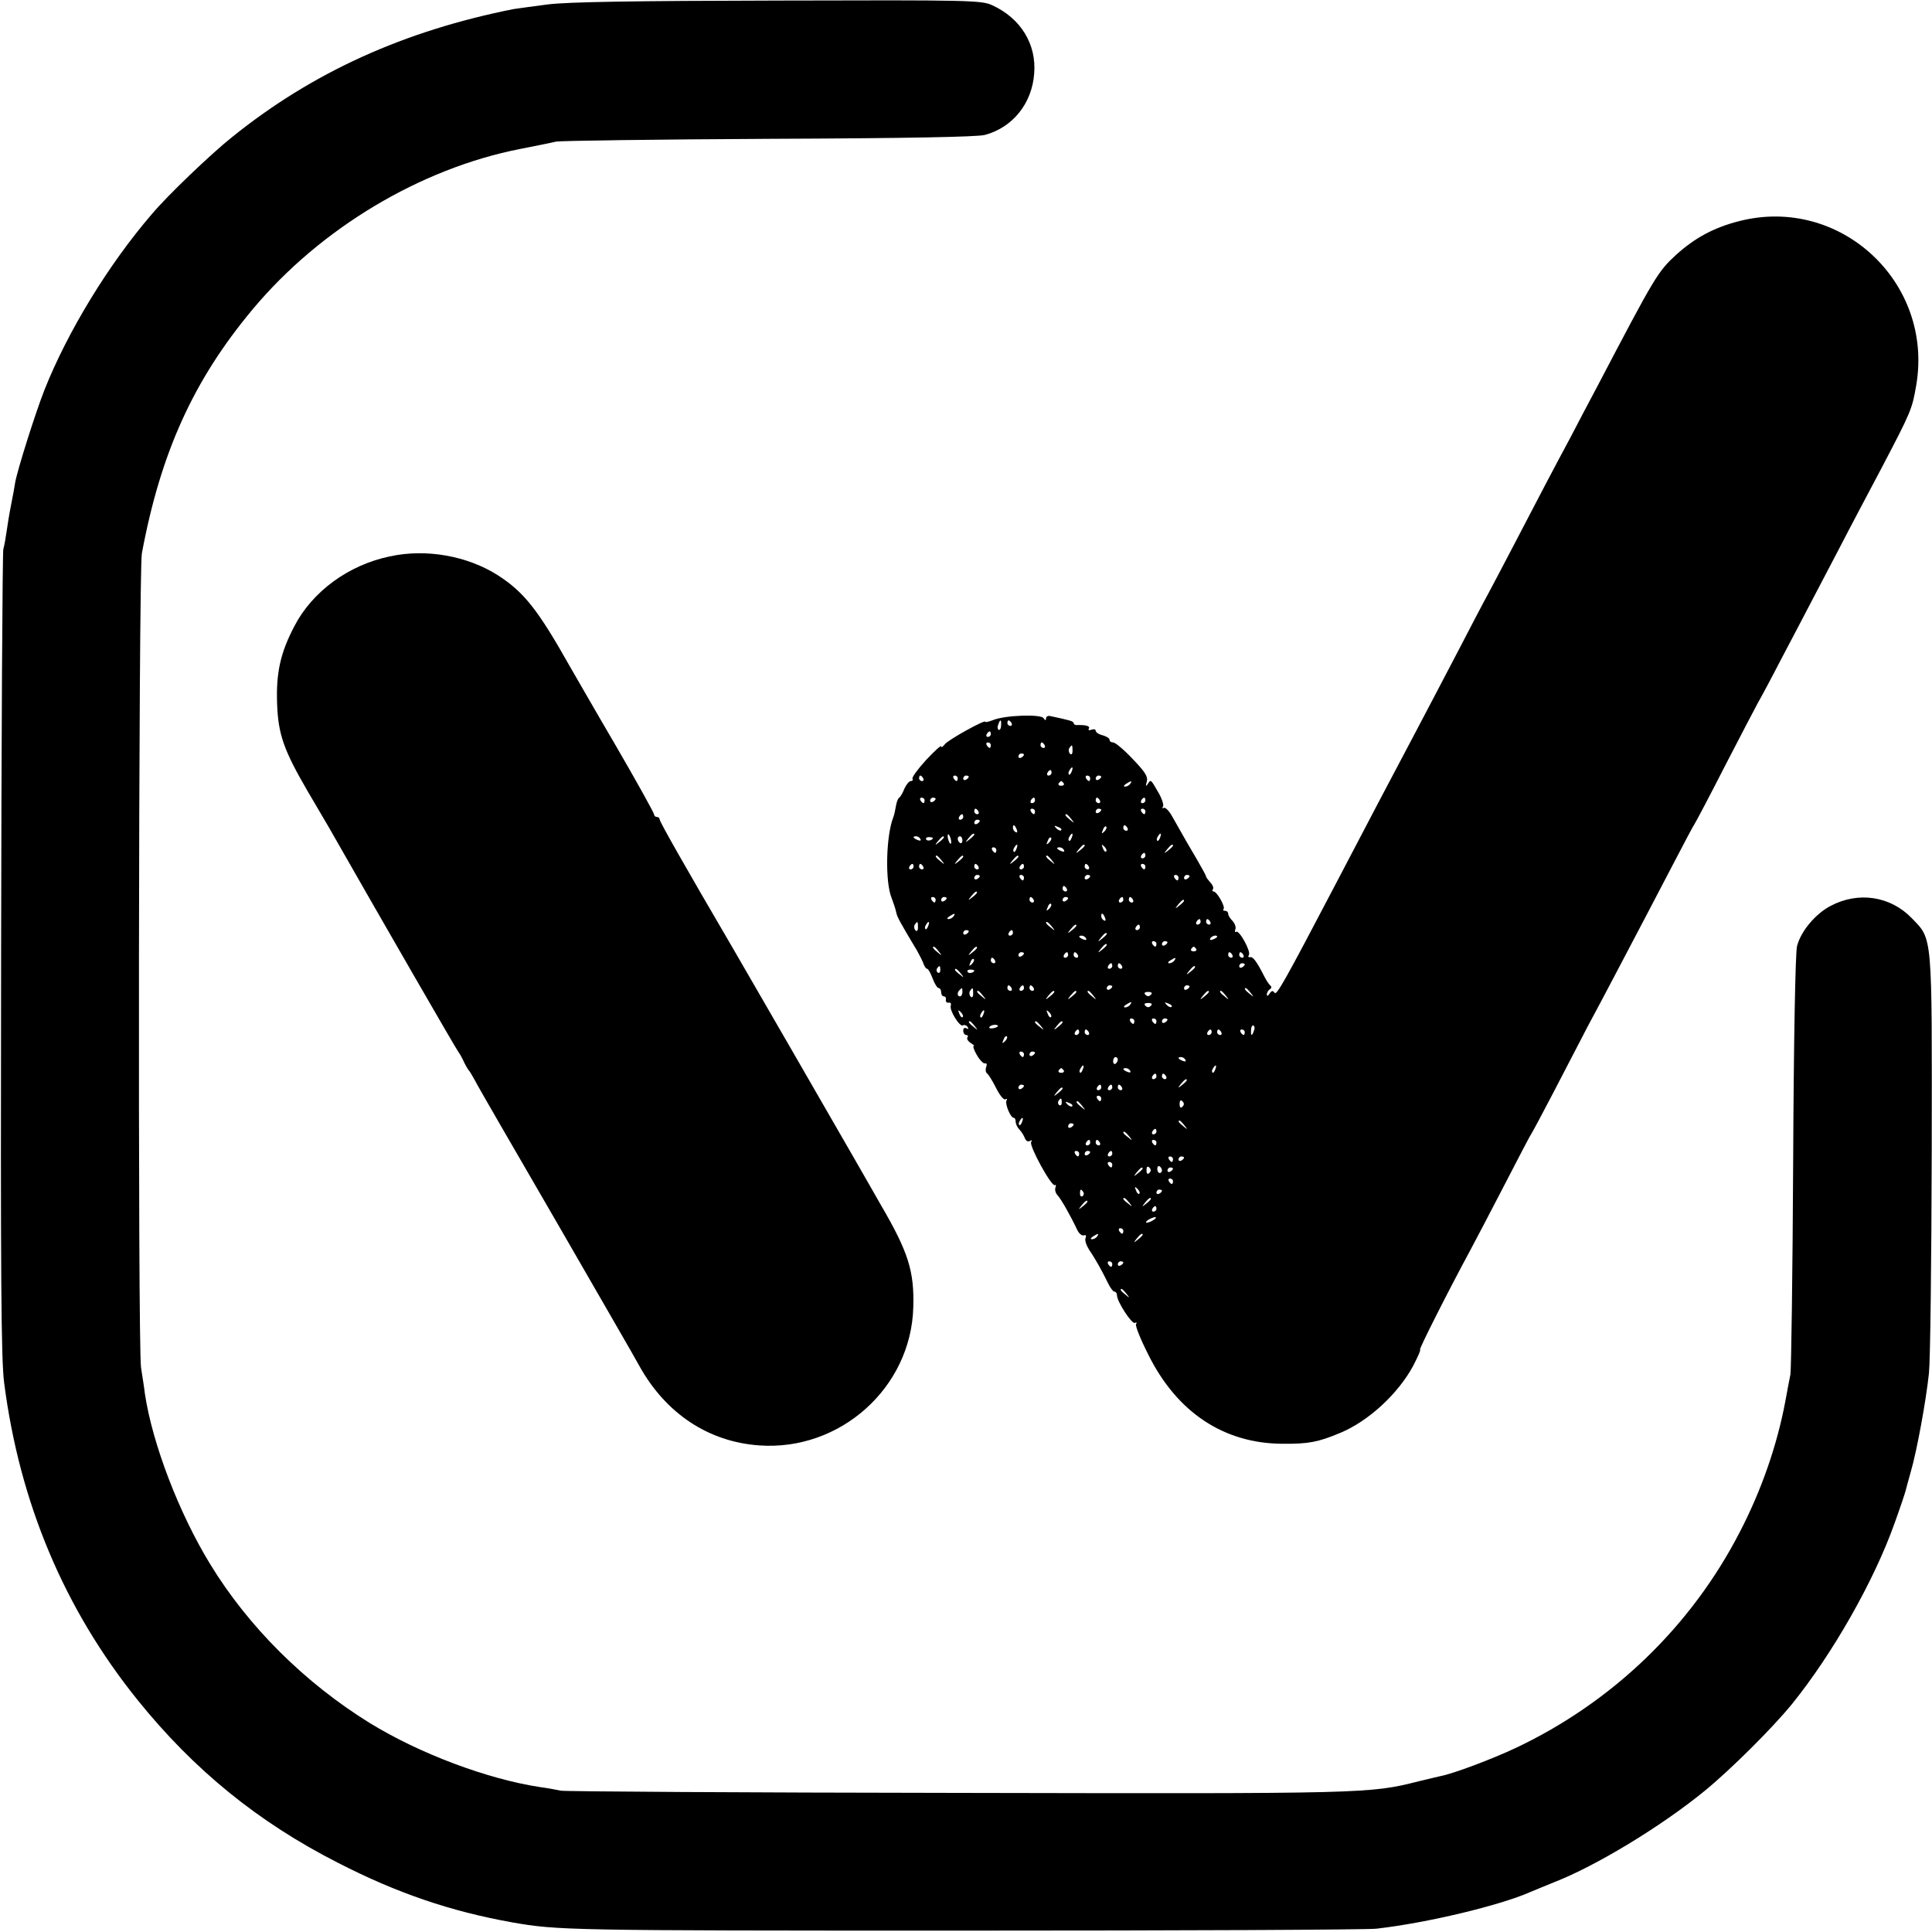
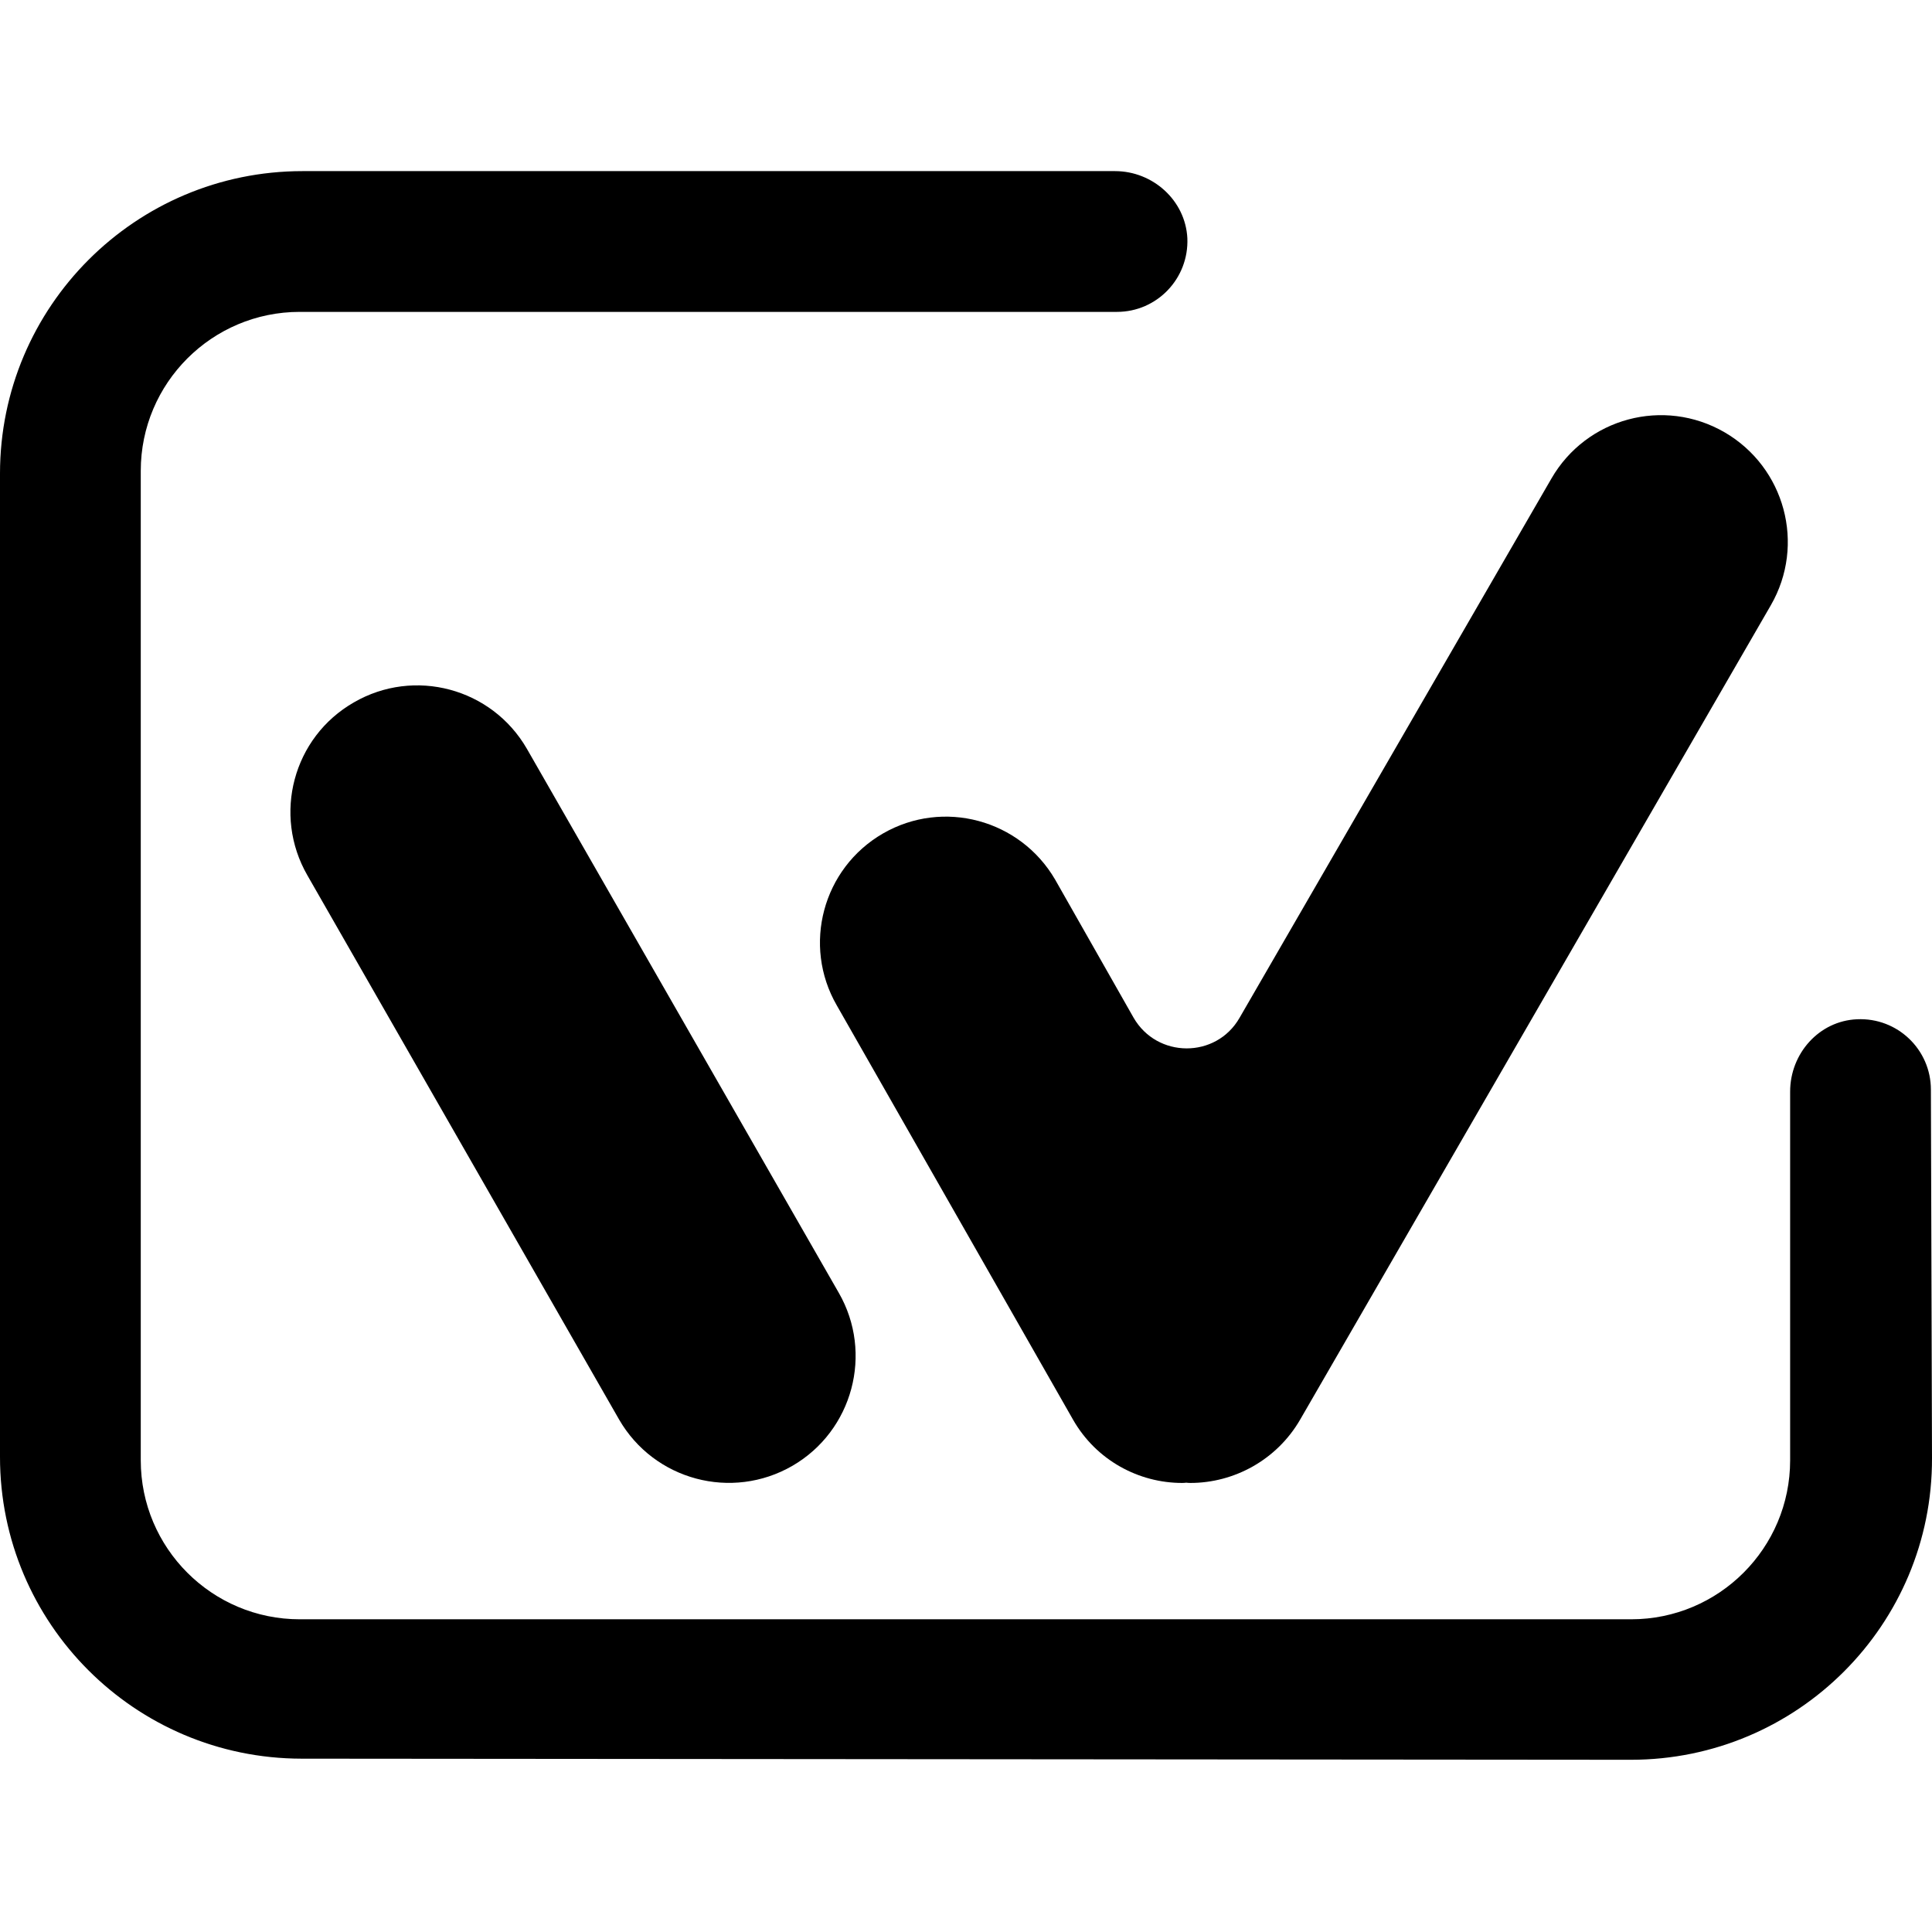
- <svg xmlns="http://www.w3.org/2000/svg" version="1.0" width="700pt" height="700pt" viewBox="0 0 700 700" preserveAspectRatio="xMidYMid meet">
-   <g transform="translate(0,700) scale(0.1,-0.1)" fill="#000000" stroke="none">
-     <path d="M1985 6984 c-55 -7 -111 -15 -125 -17 -396 -79 -726 -228 -1017 -462 -77 -61 -237 -214 -293 -281 -156 -181 -305 -425 -389 -637 -32 -81 -97 -286 -106 -335 -2 -15 -9 -52 -15 -82 -6 -30 -13 -73 -16 -95 -3 -22 -8 -51 -12 -65 -3 -14 -7 -675 -8 -1470 -2 -1168 0 -1465 11 -1550 56 -435 218 -820 484 -1150 203 -252 436 -442 725 -589 214 -110 408 -176 631 -216 166 -29 199 -30 1625 -30 795 0 1473 3 1507 7 184 21 447 84 558 133 17 7 55 23 85 35 152 59 388 202 546 331 93 76 244 226 316 314 148 183 298 447 372 655 21 58 39 112 41 121 2 8 10 38 18 66 22 75 55 255 66 358 5 50 9 410 10 800 1 801 4 769 -73 849 -77 79 -192 97 -293 44 -54 -28 -108 -91 -122 -146 -6 -22 -12 -338 -14 -777 -2 -407 -7 -756 -10 -775 -4 -19 -12 -62 -18 -95 -30 -161 -87 -325 -166 -477 -176 -341 -461 -616 -813 -782 -83 -39 -223 -92 -270 -101 -8 -2 -44 -10 -80 -19 -178 -45 -190 -45 -1670 -42 -773 1 -1420 5 -1438 8 -18 4 -52 10 -75 13 -191 29 -436 121 -617 232 -236 146 -440 349 -578 575 -114 186 -210 438 -237 618 -2 19 -9 62 -14 95 -12 70 -9 2888 3 2950 68 365 187 628 402 885 245 293 607 509 967 580 56 11 116 23 132 27 17 3 363 8 770 10 512 2 753 7 783 14 101 27 171 114 179 222 9 107 -49 201 -152 248 -38 18 -82 19 -775 17 -528 -1 -763 -5 -835 -14z" />
-     <path d="M6302 6199 c-91 -23 -160 -60 -229 -122 -67 -62 -76 -77 -283 -472 -35 -66 -80 -151 -100 -190 -56 -104 -119 -224 -200 -380 -40 -77 -85 -162 -100 -190 -15 -27 -62 -117 -105 -200 -43 -82 -115 -220 -160 -305 -83 -156 -164 -311 -284 -540 -188 -359 -216 -408 -223 -397 -6 9 -11 8 -18 -3 -6 -9 -10 -10 -10 -3 0 6 5 15 11 19 6 3 7 9 2 13 -4 3 -14 17 -21 31 -28 55 -42 75 -53 72 -6 -1 -8 2 -4 8 8 13 -35 91 -46 84 -5 -3 -6 1 -3 9 3 8 -2 21 -10 30 -9 9 -16 20 -16 26 0 6 -5 11 -12 11 -6 0 -8 3 -5 6 8 8 -24 64 -36 64 -4 0 -6 4 -2 9 3 5 -2 16 -10 24 -8 9 -15 18 -15 21 0 3 -14 29 -31 58 -30 51 -46 78 -92 160 -11 20 -25 34 -30 31 -6 -3 -7 -1 -3 5 3 6 -4 28 -16 49 -29 50 -28 50 -39 33 -8 -11 -9 -10 -4 8 5 18 -5 34 -51 82 -31 33 -63 60 -71 60 -7 0 -13 4 -13 10 0 5 -11 12 -25 16 -14 3 -25 11 -25 16 0 6 -7 7 -16 4 -8 -3 -12 -2 -9 4 6 9 -10 14 -42 13 -7 -1 -13 3 -13 7 0 7 -16 11 -87 26 -7 1 -13 -3 -13 -9 0 -8 -3 -8 -9 1 -9 15 -139 11 -183 -7 -16 -6 -28 -9 -28 -6 0 9 -136 -66 -147 -82 -7 -9 -13 -13 -13 -7 0 5 -25 -18 -55 -50 -30 -33 -52 -63 -49 -68 3 -4 0 -8 -6 -8 -6 0 -16 -12 -23 -27 -6 -16 -15 -31 -20 -34 -4 -3 -9 -17 -11 -30 -2 -13 -6 -31 -9 -39 -27 -67 -31 -236 -6 -295 6 -16 14 -39 16 -50 3 -17 16 -40 76 -140 9 -16 20 -38 23 -47 4 -10 9 -18 13 -18 4 0 13 -16 20 -35 7 -19 17 -35 22 -35 5 0 9 -7 9 -15 0 -8 4 -15 10 -15 5 0 9 -6 7 -12 -1 -7 3 -12 10 -11 7 2 10 -3 8 -10 -7 -16 33 -80 44 -72 5 3 13 0 17 -6 4 -8 3 -9 -4 -5 -7 4 -12 1 -12 -8 0 -9 5 -16 11 -16 5 0 8 -4 4 -9 -3 -6 3 -14 12 -20 10 -6 15 -11 11 -11 -4 0 1 -15 11 -32 10 -18 24 -32 29 -31 7 2 9 -4 5 -13 -3 -9 -2 -19 3 -23 5 -3 20 -27 33 -53 13 -26 28 -45 34 -41 6 3 7 2 4 -4 -7 -11 14 -63 26 -63 4 0 7 -6 7 -14 0 -8 6 -21 13 -28 7 -7 16 -21 20 -31 4 -11 12 -15 18 -11 8 4 9 3 5 -4 -8 -13 74 -163 86 -156 4 3 5 -1 2 -9 -3 -8 1 -21 8 -28 12 -13 44 -68 72 -127 6 -12 16 -20 23 -18 7 3 10 -1 6 -10 -3 -8 3 -26 13 -42 24 -35 48 -79 68 -120 8 -17 19 -32 24 -32 5 0 9 -6 9 -13 0 -23 55 -107 65 -100 6 3 8 1 4 -5 -3 -6 17 -56 45 -111 104 -209 274 -321 485 -322 95 -1 130 6 209 39 102 42 210 141 265 243 17 33 29 59 25 59 -5 0 102 212 182 360 16 30 72 136 123 235 51 99 96 185 100 190 4 6 40 73 80 150 40 77 95 183 122 235 28 52 70 131 93 175 105 200 147 279 215 410 40 77 76 145 80 150 4 6 54 100 110 210 57 110 111 214 120 230 10 17 46 84 80 150 35 66 82 156 105 200 23 44 73 139 110 210 37 72 105 200 150 285 110 210 113 217 128 305 63 373 -276 687 -641 594z m-2675 -1828 c0 -11 -5 -18 -9 -15 -4 3 -5 11 -1 19 7 21 12 19 10 -4z m38 9 c3 -5 1 -10 -4 -10 -6 0 -11 5 -11 10 0 6 2 10 4 10 3 0 8 -4 11 -10z m-75 -40 c0 -5 -5 -10 -11 -10 -5 0 -7 5 -4 10 3 6 8 10 11 10 2 0 4 -4 4 -10z m0 -40 c0 -5 -2 -10 -4 -10 -3 0 -8 5 -11 10 -3 6 -1 10 4 10 6 0 11 -4 11 -10z m195 0 c3 -5 1 -10 -4 -10 -6 0 -11 5 -11 10 0 6 2 10 4 10 3 0 8 -4 11 -10z m101 -20 c0 -12 -4 -16 -9 -11 -5 5 -6 14 -3 20 10 15 12 14 12 -9z m-176 -14 c0 -3 -4 -8 -10 -11 -5 -3 -10 -1 -10 4 0 6 5 11 10 11 6 0 10 -2 10 -4z m173 -61 c-3 -9 -8 -14 -10 -11 -3 3 -2 9 2 15 9 16 15 13 8 -4z m-73 -5 c0 -5 -5 -10 -11 -10 -5 0 -7 5 -4 10 3 6 8 10 11 10 2 0 4 -4 4 -10z m-465 -20 c3 -5 1 -10 -4 -10 -6 0 -11 5 -11 10 0 6 2 10 4 10 3 0 8 -4 11 -10z m125 0 c0 -5 -2 -10 -4 -10 -3 0 -8 5 -11 10 -3 6 -1 10 4 10 6 0 11 -4 11 -10z m40 6 c0 -3 -4 -8 -10 -11 -5 -3 -10 -1 -10 4 0 6 5 11 10 11 6 0 10 -2 10 -4z m440 -6 c0 -5 -2 -10 -4 -10 -3 0 -8 5 -11 10 -3 6 -1 10 4 10 6 0 11 -4 11 -10z m40 6 c0 -3 -4 -8 -10 -11 -5 -3 -10 -1 -10 4 0 6 5 11 10 11 6 0 10 -2 10 -4z m-136 -24 c3 -5 -1 -9 -9 -9 -8 0 -12 4 -9 9 3 4 7 8 9 8 2 0 6 -4 9 -8z m241 -2 c-3 -5 -12 -10 -18 -10 -7 0 -6 4 3 10 19 12 23 12 15 0z m-745 -60 c0 -5 -2 -10 -4 -10 -3 0 -8 5 -11 10 -3 6 -1 10 4 10 6 0 11 -4 11 -10z m40 6 c0 -3 -4 -8 -10 -11 -5 -3 -10 -1 -10 4 0 6 5 11 10 11 6 0 10 -2 10 -4z m360 -6 c0 -5 -5 -10 -11 -10 -5 0 -7 5 -4 10 3 6 8 10 11 10 2 0 4 -4 4 -10z m235 0 c3 -5 1 -10 -4 -10 -6 0 -11 5 -11 10 0 6 2 10 4 10 3 0 8 -4 11 -10z m165 0 c0 -5 -5 -10 -11 -10 -5 0 -7 5 -4 10 3 6 8 10 11 10 2 0 4 -4 4 -10z m-605 -40 c3 -5 1 -10 -4 -10 -6 0 -11 5 -11 10 0 6 2 10 4 10 3 0 8 -4 11 -10z m205 0 c0 -5 -2 -10 -4 -10 -3 0 -8 5 -11 10 -3 6 -1 10 4 10 6 0 11 -4 11 -10z m240 6 c0 -3 -4 -8 -10 -11 -5 -3 -10 -1 -10 4 0 6 5 11 10 11 6 0 10 -2 10 -4z m160 -6 c0 -5 -2 -10 -4 -10 -3 0 -8 5 -11 10 -3 6 -1 10 4 10 6 0 11 -4 11 -10z m-660 -20 c0 -5 -5 -10 -11 -10 -5 0 -7 5 -4 10 3 6 8 10 11 10 2 0 4 -4 4 -10z m391 -7 c13 -16 12 -17 -3 -4 -17 13 -22 21 -14 21 2 0 10 -8 17 -17z m-331 -7 c0 -3 -4 -8 -10 -11 -5 -3 -10 -1 -10 4 0 6 5 11 10 11 6 0 10 -2 10 -4z m134 -32 c3 -8 2 -12 -4 -9 -6 3 -10 10 -10 16 0 14 7 11 14 -7z m161 -2 c-3 -3 -11 0 -18 7 -9 10 -8 11 6 5 10 -3 15 -9 12 -12z m156 -5 c-10 -9 -11 -8 -5 6 3 10 9 15 12 12 3 -3 0 -11 -7 -18z m84 13 c3 -5 1 -10 -4 -10 -6 0 -11 5 -11 10 0 6 2 10 4 10 3 0 8 -4 11 -10z m-639 -46 c1 -9 0 -13 -4 -10 -3 4 -7 14 -8 22 -1 9 0 13 4 10 3 -4 7 -14 8 -22z m84 22 c0 -2 -8 -10 -17 -17 -16 -13 -17 -12 -4 4 13 16 21 21 21 13z m353 -11 c-3 -9 -8 -14 -10 -11 -3 3 -2 9 2 15 9 16 15 13 8 -4z m320 0 c-3 -9 -8 -14 -10 -11 -3 3 -2 9 2 15 9 16 15 13 8 -4z m-868 -5 c3 -6 -1 -7 -9 -4 -18 7 -21 14 -7 14 6 0 13 -4 16 -10z m45 4 c0 -8 -19 -13 -24 -6 -3 5 1 9 9 9 8 0 15 -2 15 -3z m40 2 c0 -2 -8 -10 -17 -17 -16 -13 -17 -12 -4 4 13 16 21 21 21 13z m67 -11 c0 -8 -4 -12 -9 -9 -4 3 -8 9 -8 15 0 5 4 9 8 9 5 0 9 -7 9 -15z m314 -8 c-10 -9 -11 -8 -5 6 3 10 9 15 12 12 3 -3 0 -11 -7 -18z m-118 -22 c-3 -9 -8 -14 -10 -11 -3 3 -2 9 2 15 9 16 15 13 8 -4z m247 11 c0 -2 -8 -10 -17 -17 -16 -13 -17 -12 -4 4 13 16 21 21 21 13z m78 -21 c-3 -3 -9 2 -12 12 -6 14 -5 15 5 6 7 -7 10 -15 7 -18z m242 21 c0 -2 -8 -10 -17 -17 -16 -13 -17 -12 -4 4 13 16 21 21 21 13z m-640 -16 c0 -5 -2 -10 -4 -10 -3 0 -8 5 -11 10 -3 6 -1 10 4 10 6 0 11 -4 11 -10z m245 0 c3 -6 -1 -7 -9 -4 -18 7 -21 14 -7 14 6 0 13 -4 16 -10z m295 -20 c0 -5 -5 -10 -11 -10 -5 0 -7 5 -4 10 3 6 8 10 11 10 2 0 4 -4 4 -10z m-739 -17 c13 -16 12 -17 -3 -4 -17 13 -22 21 -14 21 2 0 10 -8 17 -17z m79 13 c0 -2 -8 -10 -17 -17 -16 -13 -17 -12 -4 4 13 16 21 21 21 13z m200 0 c0 -2 -8 -10 -17 -17 -16 -13 -17 -12 -4 4 13 16 21 21 21 13z m121 -13 c13 -16 12 -17 -3 -4 -17 13 -22 21 -14 21 2 0 10 -8 17 -17z m-501 -23 c0 -5 -5 -10 -11 -10 -5 0 -7 5 -4 10 3 6 8 10 11 10 2 0 4 -4 4 -10z m35 0 c3 -5 1 -10 -4 -10 -6 0 -11 5 -11 10 0 6 2 10 4 10 3 0 8 -4 11 -10z m200 0 c3 -5 1 -10 -4 -10 -6 0 -11 5 -11 10 0 6 2 10 4 10 3 0 8 -4 11 -10z m165 0 c0 -5 -5 -10 -11 -10 -5 0 -7 5 -4 10 3 6 8 10 11 10 2 0 4 -4 4 -10z m235 0 c3 -5 1 -10 -4 -10 -6 0 -11 5 -11 10 0 6 2 10 4 10 3 0 8 -4 11 -10z m205 0 c0 -5 -2 -10 -4 -10 -3 0 -8 5 -11 10 -3 6 -1 10 4 10 6 0 11 -4 11 -10z m-600 -34 c0 -3 -4 -8 -10 -11 -5 -3 -10 -1 -10 4 0 6 5 11 10 11 6 0 10 -2 10 -4z m160 -6 c0 -5 -2 -10 -4 -10 -3 0 -8 5 -11 10 -3 6 -1 10 4 10 6 0 11 -4 11 -10z m240 6 c0 -3 -4 -8 -10 -11 -5 -3 -10 -1 -10 4 0 6 5 11 10 11 6 0 10 -2 10 -4z m320 -6 c0 -5 -2 -10 -4 -10 -3 0 -8 5 -11 10 -3 6 -1 10 4 10 6 0 11 -4 11 -10z m40 6 c0 -3 -4 -8 -10 -11 -5 -3 -10 -1 -10 4 0 6 5 11 10 11 6 0 10 -2 10 -4z m-445 -46 c3 -5 1 -10 -4 -10 -6 0 -11 5 -11 10 0 6 2 10 4 10 3 0 8 -4 11 -10z m-325 -14 c0 -2 -8 -10 -17 -17 -16 -13 -17 -12 -4 4 13 16 21 21 21 13z m-150 -26 c0 -5 -2 -10 -4 -10 -3 0 -8 5 -11 10 -3 6 -1 10 4 10 6 0 11 -4 11 -10z m40 6 c0 -3 -4 -8 -10 -11 -5 -3 -10 -1 -10 4 0 6 5 11 10 11 6 0 10 -2 10 -4z m315 -6 c3 -5 1 -10 -4 -10 -6 0 -11 5 -11 10 0 6 2 10 4 10 3 0 8 -4 11 -10z m125 6 c0 -3 -4 -8 -10 -11 -5 -3 -10 -1 -10 4 0 6 5 11 10 11 6 0 10 -2 10 -4z m200 -6 c0 -5 -5 -10 -11 -10 -5 0 -7 5 -4 10 3 6 8 10 11 10 2 0 4 -4 4 -10z m35 0 c3 -5 1 -10 -4 -10 -6 0 -11 5 -11 10 0 6 2 10 4 10 3 0 8 -4 11 -10z m185 -4 c0 -2 -8 -10 -17 -17 -16 -13 -17 -12 -4 4 13 16 21 21 21 13z m-489 -29 c-10 -9 -11 -8 -5 6 3 10 9 15 12 12 3 -3 0 -11 -7 -18z m-346 -27 c-3 -5 -12 -10 -18 -10 -7 0 -6 4 3 10 19 12 23 12 15 0z m549 -6 c3 -8 2 -12 -4 -9 -6 3 -10 10 -10 16 0 14 7 11 14 -7z m346 -14 c0 -5 -5 -10 -11 -10 -5 0 -7 5 -4 10 3 6 8 10 11 10 2 0 4 -4 4 -10z m35 0 c3 -5 1 -10 -4 -10 -6 0 -11 5 -11 10 0 6 2 10 4 10 3 0 8 -4 11 -10z m-1059 -20 c0 -12 -4 -16 -9 -11 -5 5 -6 14 -3 20 10 15 12 14 12 -9z m37 5 c-3 -9 -8 -14 -10 -11 -3 3 -2 9 2 15 9 16 15 13 8 -4z m448 -2 c13 -16 12 -17 -3 -4 -10 7 -18 15 -18 17 0 8 8 3 21 -13z m89 3 c0 -2 -8 -10 -17 -17 -16 -13 -17 -12 -4 4 13 16 21 21 21 13z m230 -6 c0 -5 -5 -10 -11 -10 -5 0 -7 5 -4 10 3 6 8 10 11 10 2 0 4 -4 4 -10z m-620 -14 c0 -3 -4 -8 -10 -11 -5 -3 -10 -1 -10 4 0 6 5 11 10 11 6 0 10 -2 10 -4z m160 -6 c0 -5 -5 -10 -11 -10 -5 0 -7 5 -4 10 3 6 8 10 11 10 2 0 4 -4 4 -10z m340 -4 c0 -2 -8 -10 -17 -17 -16 -13 -17 -12 -4 4 13 16 21 21 21 13z m-75 -16 c3 -6 -1 -7 -9 -4 -18 7 -21 14 -7 14 6 0 13 -4 16 -10z m475 6 c0 -2 -7 -7 -16 -10 -8 -3 -12 -2 -9 4 6 10 25 14 25 6z m-220 -26 c0 -5 -2 -10 -4 -10 -3 0 -8 5 -11 10 -3 6 -1 10 4 10 6 0 11 -4 11 -10z m40 6 c0 -3 -4 -8 -10 -11 -5 -3 -10 -1 -10 4 0 6 5 11 10 11 6 0 10 -2 10 -4z m-220 -10 c0 -2 -8 -10 -17 -17 -16 -13 -17 -12 -4 4 13 16 21 21 21 13z m-609 -23 c13 -16 12 -17 -3 -4 -17 13 -22 21 -14 21 2 0 10 -8 17 -17z m139 13 c0 -2 -8 -10 -17 -17 -16 -13 -17 -12 -4 4 13 16 21 21 21 13z m794 -4 c3 -5 -1 -9 -9 -9 -8 0 -12 4 -9 9 3 4 7 8 9 8 2 0 6 -4 9 -8z m-624 -16 c0 -3 -4 -8 -10 -11 -5 -3 -10 -1 -10 4 0 6 5 11 10 11 6 0 10 -2 10 -4z m160 -6 c0 -5 -5 -10 -11 -10 -5 0 -7 5 -4 10 3 6 8 10 11 10 2 0 4 -4 4 -10z m35 0 c3 -5 1 -10 -4 -10 -6 0 -11 5 -11 10 0 6 2 10 4 10 3 0 8 -4 11 -10z m560 0 c3 -5 1 -10 -4 -10 -6 0 -11 5 -11 10 0 6 2 10 4 10 3 0 8 -4 11 -10z m40 0 c3 -5 1 -10 -4 -10 -6 0 -11 5 -11 10 0 6 2 10 4 10 3 0 8 -4 11 -10z m-984 -33 c-10 -9 -11 -8 -5 6 3 10 9 15 12 12 3 -3 0 -11 -7 -18z m84 13 c3 -5 1 -10 -4 -10 -6 0 -11 5 -11 10 0 6 2 10 4 10 3 0 8 -4 11 -10z m650 0 c-3 -5 -12 -10 -18 -10 -7 0 -6 4 3 10 19 12 23 12 15 0z m-225 -20 c0 -5 -5 -10 -11 -10 -5 0 -7 5 -4 10 3 6 8 10 11 10 2 0 4 -4 4 -10z m35 0 c3 -5 1 -10 -4 -10 -6 0 -11 5 -11 10 0 6 2 10 4 10 3 0 8 -4 11 -10z m445 6 c0 -3 -4 -8 -10 -11 -5 -3 -10 -1 -10 4 0 6 5 11 10 11 6 0 10 -2 10 -4z m-1103 -21 c0 -8 -4 -12 -9 -9 -5 3 -6 10 -3 15 9 13 12 11 12 -6z m923 11 c0 -2 -8 -10 -17 -17 -16 -13 -17 -12 -4 4 13 16 21 21 21 13z m-849 -23 c13 -16 12 -17 -3 -4 -10 7 -18 15 -18 17 0 8 8 3 21 -13z m49 11 c0 -8 -19 -13 -24 -6 -3 5 1 9 9 9 8 0 15 -2 15 -3z m135 -64 c3 -5 1 -10 -4 -10 -6 0 -11 5 -11 10 0 6 2 10 4 10 3 0 8 -4 11 -10z m45 0 c0 -5 -5 -10 -11 -10 -5 0 -7 5 -4 10 3 6 8 10 11 10 2 0 4 -4 4 -10z m35 0 c3 -5 1 -10 -4 -10 -6 0 -11 5 -11 10 0 6 2 10 4 10 3 0 8 -4 11 -10z m285 6 c0 -3 -4 -8 -10 -11 -5 -3 -10 -1 -10 4 0 6 5 11 10 11 6 0 10 -2 10 -4z m280 0 c0 -3 -4 -8 -10 -11 -5 -3 -10 -1 -10 4 0 6 5 11 10 11 6 0 10 -2 10 -4z m-823 -21 c0 -8 -4 -15 -9 -15 -10 0 -11 14 -1 23 9 10 10 9 10 -8z m39 -5 c0 -12 -4 -16 -9 -11 -5 5 -6 14 -3 20 10 15 12 14 12 -9z m1005 3 c13 -16 12 -17 -3 -4 -17 13 -22 21 -14 21 2 0 10 -8 17 -17z m-970 -10 c13 -16 12 -17 -3 -4 -17 13 -22 21 -14 21 2 0 10 -8 17 -17z m259 13 c0 -2 -8 -10 -17 -17 -16 -13 -17 -12 -4 4 13 16 21 21 21 13z m80 0 c0 -2 -8 -10 -17 -17 -16 -13 -17 -12 -4 4 13 16 21 21 21 13z m61 -13 c13 -16 12 -17 -3 -4 -17 13 -22 21 -14 21 2 0 10 -8 17 -17z m209 3 c-7 -7 -13 -7 -20 0 -6 6 -3 10 10 10 13 0 16 -4 10 -10z m210 10 c0 -2 -8 -10 -17 -17 -16 -13 -17 -12 -4 4 13 16 21 21 21 13z m61 -13 c13 -16 12 -17 -3 -4 -17 13 -22 21 -14 21 2 0 10 -8 17 -17z m-346 -33 c-3 -5 -12 -10 -18 -10 -7 0 -6 4 3 10 19 12 23 12 15 0z m75 -4 c-7 -7 -13 -7 -20 0 -6 6 -3 10 10 10 13 0 16 -4 10 -10z m75 -4 c-3 -3 -11 0 -18 7 -9 10 -8 11 6 5 10 -3 15 -9 12 -12z m-757 -37 c-3 -3 -9 2 -12 12 -6 14 -5 15 5 6 7 -7 10 -15 7 -18z m75 10 c-3 -9 -8 -14 -10 -11 -3 3 -2 9 2 15 9 16 15 13 8 -4z m245 -10 c-3 -3 -9 2 -12 12 -6 14 -5 15 5 6 7 -7 10 -15 7 -18z m302 -15 c0 -5 -2 -10 -4 -10 -3 0 -8 5 -11 10 -3 6 -1 10 4 10 6 0 11 -4 11 -10z m80 0 c0 -5 -2 -10 -4 -10 -3 0 -8 5 -11 10 -3 6 -1 10 4 10 6 0 11 -4 11 -10z m40 6 c0 -3 -4 -8 -10 -11 -5 -3 -10 -1 -10 4 0 6 5 11 10 11 6 0 10 -2 10 -4z m-699 -23 c13 -16 12 -17 -3 -4 -17 13 -22 21 -14 21 2 0 10 -8 17 -17z m240 0 c13 -16 12 -17 -3 -4 -10 7 -18 15 -18 17 0 8 8 3 21 -13z m79 13 c0 -2 -8 -10 -17 -17 -16 -13 -17 -12 -4 4 13 16 21 21 21 13z m-235 -15 c-9 -8 -36 -10 -30 -2 2 4 11 8 20 8 8 0 13 -3 10 -6z m928 -16 c-7 -21 -12 -19 -10 4 0 11 5 18 9 15 4 -3 5 -11 1 -19z m-633 -5 c0 -5 -5 -10 -11 -10 -5 0 -7 5 -4 10 3 6 8 10 11 10 2 0 4 -4 4 -10z m35 0 c3 -5 1 -10 -4 -10 -6 0 -11 5 -11 10 0 6 2 10 4 10 3 0 8 -4 11 -10z m445 0 c0 -5 -5 -10 -11 -10 -5 0 -7 5 -4 10 3 6 8 10 11 10 2 0 4 -4 4 -10z m35 0 c3 -5 1 -10 -4 -10 -6 0 -11 5 -11 10 0 6 2 10 4 10 3 0 8 -4 11 -10z m85 0 c0 -5 -2 -10 -4 -10 -3 0 -8 5 -11 10 -3 6 -1 10 4 10 6 0 11 -4 11 -10z m-869 -33 c-10 -9 -11 -8 -5 6 3 10 9 15 12 12 3 -3 0 -11 -7 -18z m69 -47 c0 -5 -2 -10 -4 -10 -3 0 -8 5 -11 10 -3 6 -1 10 4 10 6 0 11 -4 11 -10z m40 6 c0 -3 -4 -8 -10 -11 -5 -3 -10 -1 -10 4 0 6 5 11 10 11 6 0 10 -2 10 -4z m300 -25 c0 -6 -4 -12 -8 -15 -5 -3 -9 1 -9 9 0 8 4 15 9 15 4 0 8 -4 8 -9z m245 -1 c3 -6 -1 -7 -9 -4 -18 7 -21 14 -7 14 6 0 13 -4 16 -10z m-372 -35 c-3 -9 -8 -14 -10 -11 -3 3 -2 9 2 15 9 16 15 13 8 -4z m480 0 c-3 -9 -8 -14 -10 -11 -3 3 -2 9 2 15 9 16 15 13 8 -4z m-549 -3 c3 -5 -1 -9 -9 -9 -8 0 -12 4 -9 9 3 4 7 8 9 8 2 0 6 -4 9 -8z m241 -2 c3 -6 -1 -7 -9 -4 -18 7 -21 14 -7 14 6 0 13 -4 16 -10z m95 -20 c0 -5 -5 -10 -11 -10 -5 0 -7 5 -4 10 3 6 8 10 11 10 2 0 4 -4 4 -10z m35 0 c3 -5 1 -10 -4 -10 -6 0 -11 5 -11 10 0 6 2 10 4 10 3 0 8 -4 11 -10z m75 -14 c0 -2 -8 -10 -17 -17 -16 -13 -17 -12 -4 4 13 16 21 21 21 13z m-590 -20 c0 -3 -4 -8 -10 -11 -5 -3 -10 -1 -10 4 0 6 5 11 10 11 6 0 10 -2 10 -4z m280 -6 c0 -5 -5 -10 -11 -10 -5 0 -7 5 -4 10 3 6 8 10 11 10 2 0 4 -4 4 -10z m40 0 c0 -5 -5 -10 -11 -10 -5 0 -7 5 -4 10 3 6 8 10 11 10 2 0 4 -4 4 -10z m35 0 c3 -5 1 -10 -4 -10 -6 0 -11 5 -11 10 0 6 2 10 4 10 3 0 8 -4 11 -10z m-215 -4 c0 -2 -8 -10 -17 -17 -16 -13 -17 -12 -4 4 13 16 21 21 21 13z m140 -36 c0 -5 -2 -10 -4 -10 -3 0 -8 5 -11 10 -3 6 -1 10 4 10 6 0 11 -4 11 -10z m-143 -15 c0 -8 -4 -12 -9 -9 -5 3 -6 10 -3 15 9 13 12 11 12 -6z m437 -15 c-6 -6 -10 -3 -10 10 0 13 4 16 10 10 7 -7 7 -13 0 -20z m-399 2 c-3 -3 -11 0 -18 7 -9 10 -8 11 6 5 10 -3 15 -9 12 -12z m36 1 c13 -16 12 -17 -3 -4 -17 13 -22 21 -14 21 2 0 10 -8 17 -17z m-218 -58 c-3 -9 -8 -14 -10 -11 -3 3 -2 9 2 15 9 16 15 13 8 -4z m588 -12 c13 -16 12 -17 -3 -4 -17 13 -22 21 -14 21 2 0 10 -8 17 -17z m-401 3 c0 -3 -4 -8 -10 -11 -5 -3 -10 -1 -10 4 0 6 5 11 10 11 6 0 10 -2 10 -4z m300 -26 c0 -5 -5 -10 -11 -10 -5 0 -7 5 -4 10 3 6 8 10 11 10 2 0 4 -4 4 -10z m-99 -17 c13 -16 12 -17 -3 -4 -10 7 -18 15 -18 17 0 8 8 3 21 -13z m-141 -23 c0 -5 -5 -10 -11 -10 -5 0 -7 5 -4 10 3 6 8 10 11 10 2 0 4 -4 4 -10z m35 0 c3 -5 1 -10 -4 -10 -6 0 -11 5 -11 10 0 6 2 10 4 10 3 0 8 -4 11 -10z m205 0 c0 -5 -2 -10 -4 -10 -3 0 -8 5 -11 10 -3 6 -1 10 4 10 6 0 11 -4 11 -10z m-280 -40 c0 -5 -2 -10 -4 -10 -3 0 -8 5 -11 10 -3 6 -1 10 4 10 6 0 11 -4 11 -10z m40 6 c0 -3 -4 -8 -10 -11 -5 -3 -10 -1 -10 4 0 6 5 11 10 11 6 0 10 -2 10 -4z m80 -6 c0 -5 -5 -10 -11 -10 -5 0 -7 5 -4 10 3 6 8 10 11 10 2 0 4 -4 4 -10z m220 -20 c0 -5 -2 -10 -4 -10 -3 0 -8 5 -11 10 -3 6 -1 10 4 10 6 0 11 -4 11 -10z m40 6 c0 -3 -4 -8 -10 -11 -5 -3 -10 -1 -10 4 0 6 5 11 10 11 6 0 10 -2 10 -4z m-260 -26 c0 -5 -2 -10 -4 -10 -3 0 -8 5 -11 10 -3 6 -1 10 4 10 6 0 11 -4 11 -10z m134 -30 c-6 -6 -10 -3 -10 10 0 13 4 16 10 10 7 -7 7 -13 0 -20z m46 9 c0 -5 -4 -9 -8 -9 -5 0 -9 7 -9 15 0 8 4 12 9 9 4 -3 8 -9 8 -15z m-70 7 c0 -2 -8 -10 -17 -17 -16 -13 -17 -12 -4 4 13 16 21 21 21 13z m110 0 c0 -3 -4 -8 -10 -11 -5 -3 -10 -1 -10 4 0 6 5 11 10 11 6 0 10 -2 10 -4z m0 -46 c0 -5 -2 -10 -4 -10 -3 0 -8 5 -11 10 -3 6 -1 10 4 10 6 0 11 -4 11 -10z m-122 -45 c-3 -3 -9 2 -12 12 -6 14 -5 15 5 6 7 -7 10 -15 7 -18z m-203 6 c3 -5 2 -12 -3 -15 -5 -3 -9 1 -9 9 0 17 3 19 12 6z m285 5 c0 -3 -4 -8 -10 -11 -5 -3 -10 -1 -10 4 0 6 5 11 10 11 6 0 10 -2 10 -4z m-119 -43 c13 -16 12 -17 -3 -4 -10 7 -18 15 -18 17 0 8 8 3 21 -13z m79 13 c0 -2 -8 -10 -17 -17 -16 -13 -17 -12 -4 4 13 16 21 21 21 13z m-230 -10 c0 -2 -8 -10 -17 -17 -16 -13 -17 -12 -4 4 13 16 21 21 21 13z m250 -26 c0 -5 -5 -10 -11 -10 -5 0 -7 5 -4 10 3 6 8 10 11 10 2 0 4 -4 4 -10z m-10 -40 c-8 -5 -19 -10 -25 -10 -5 0 -3 5 5 10 8 5 20 10 25 10 6 0 3 -5 -5 -10z m-110 -40 c0 -5 -2 -10 -4 -10 -3 0 -8 5 -11 10 -3 6 -1 10 4 10 6 0 11 -4 11 -10z m-95 -20 c-3 -5 -12 -10 -18 -10 -7 0 -6 4 3 10 19 12 23 12 15 0z m165 6 c0 -2 -8 -10 -17 -17 -16 -13 -17 -12 -4 4 13 16 21 21 21 13z m-110 -106 c0 -5 -2 -10 -4 -10 -3 0 -8 5 -11 10 -3 6 -1 10 4 10 6 0 11 -4 11 -10z m40 6 c0 -3 -4 -8 -10 -11 -5 -3 -10 -1 -10 4 0 6 5 11 10 11 6 0 10 -2 10 -4z m11 -113 c13 -16 12 -17 -3 -4 -17 13 -22 21 -14 21 2 0 10 -8 17 -17z" />
-     <path d="M1412 4984 c-149 -31 -280 -127 -345 -252 -51 -97 -67 -169 -63 -282 4 -111 24 -168 112 -319 31 -53 64 -109 74 -126 195 -342 458 -798 470 -815 6 -8 16 -26 22 -40 7 -14 15 -27 18 -30 3 -3 12 -19 21 -35 8 -17 141 -246 294 -510 152 -264 289 -500 302 -525 96 -172 250 -274 434 -287 293 -21 550 209 558 500 4 131 -18 201 -118 372 -16 28 -62 109 -103 180 -96 167 -365 633 -433 750 -175 299 -265 458 -265 466 0 5 -4 9 -10 9 -5 0 -10 4 -10 9 0 5 -63 119 -141 253 -78 133 -151 261 -164 283 -116 206 -166 269 -260 330 -111 71 -261 98 -393 69z" />
+ <svg xmlns="http://www.w3.org/2000/svg" version="1.2" viewBox="0 0 700 700" width="700" height="700">
+   <style>.a{fill:#183251}.b{fill:#2ec9ff}</style>
+   <filter id="f0">
+     <feFlood flood-color="#000000" flood-opacity="1" />
+     <feBlend mode="normal" in2="SourceGraphic" />
+     <feComposite in2="SourceAlpha" operator="in" />
+   </filter>
+   <g filter="url(#f0)">
+     <path class="a" d="m699.6 394.8l0.4 133.5c0.2 60.3-48.7 109.3-109.1 109.3l-481.7-0.4c-60.3-0.1-109.2-49-109.2-109.3v-356.3c0-60.5 49.1-109.6 109.6-109.6h294.4c13.7 0 25.5 10.6 26.2 24.3 0.6 14.6-11 26.7-25.5 26.7h-296.1c-31.8 0-57.6 25.8-57.6 57.6v358.5c0 31.8 25.8 57.6 57.6 57.6h482.4c31.8 0 57.6-25.8 57.6-57.6v-133.6c0-13.8 10.5-25.6 24.2-26.2 14.7-0.7 26.8 11 26.8 25.5z" />
+     <path class="a" d="m128.2 254.5c21.9-12.7 50-5.2 62.7 16.8l113 197.1c12.6 21.9 5.1 50-16.8 62.7-22 12.7-50.1 5.2-62.8-16.8l-112.9-197.1c-12.7-22-5.2-50.1 16.8-62.7z" />
+     <path class="b" d="m641.6 219.3l-170.5 295c-8.5 14.7-24 23-39.8 23q-0.8 0-1.5-0.1-0.7 0.1-1.5 0.1c-15.7 0-31.1-8.2-39.5-22.9l-85.6-150.1c-12.6-21.8-5.1-49.7 16.7-62.3 21.8-12.6 49.7-5.1 62.4 16.7l28.4 50c8.5 14.8 29.9 14.9 38.4 0.1l113-195.4c12.7-22 40.7-29.5 62.7-16.8 21.9 12.7 29.5 40.7 16.8 62.7z" />
  </g>
</svg>
